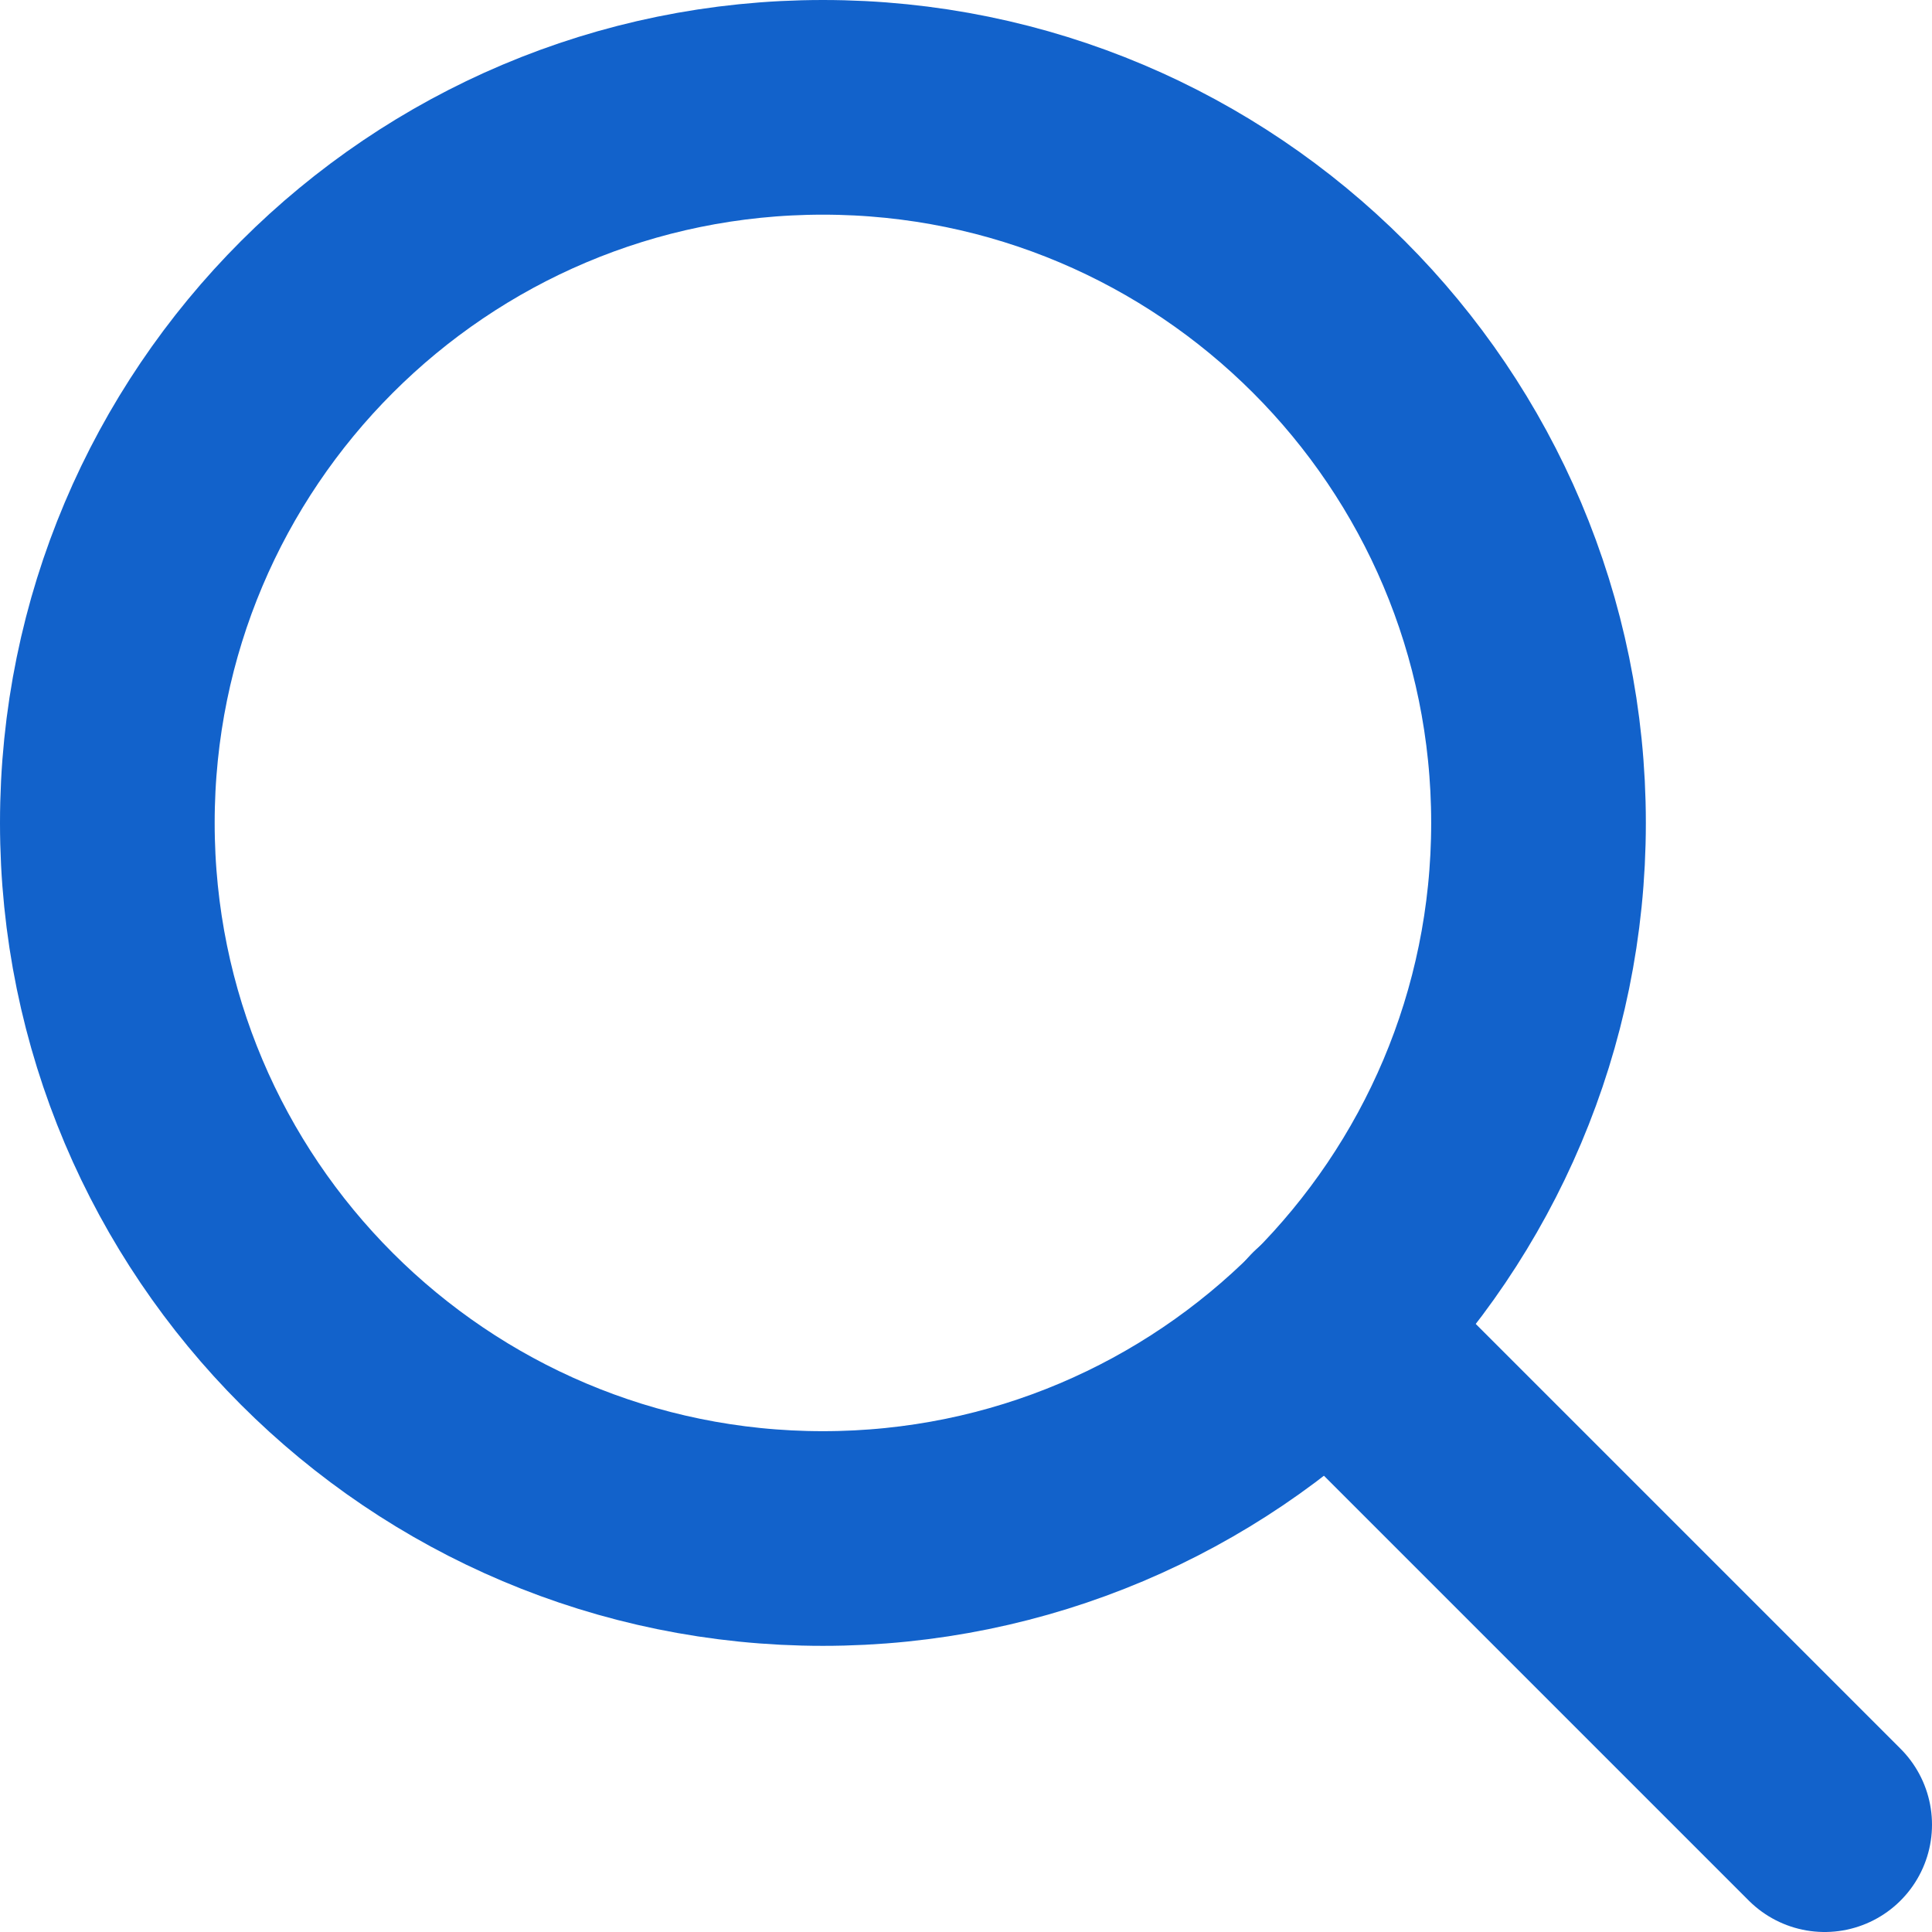
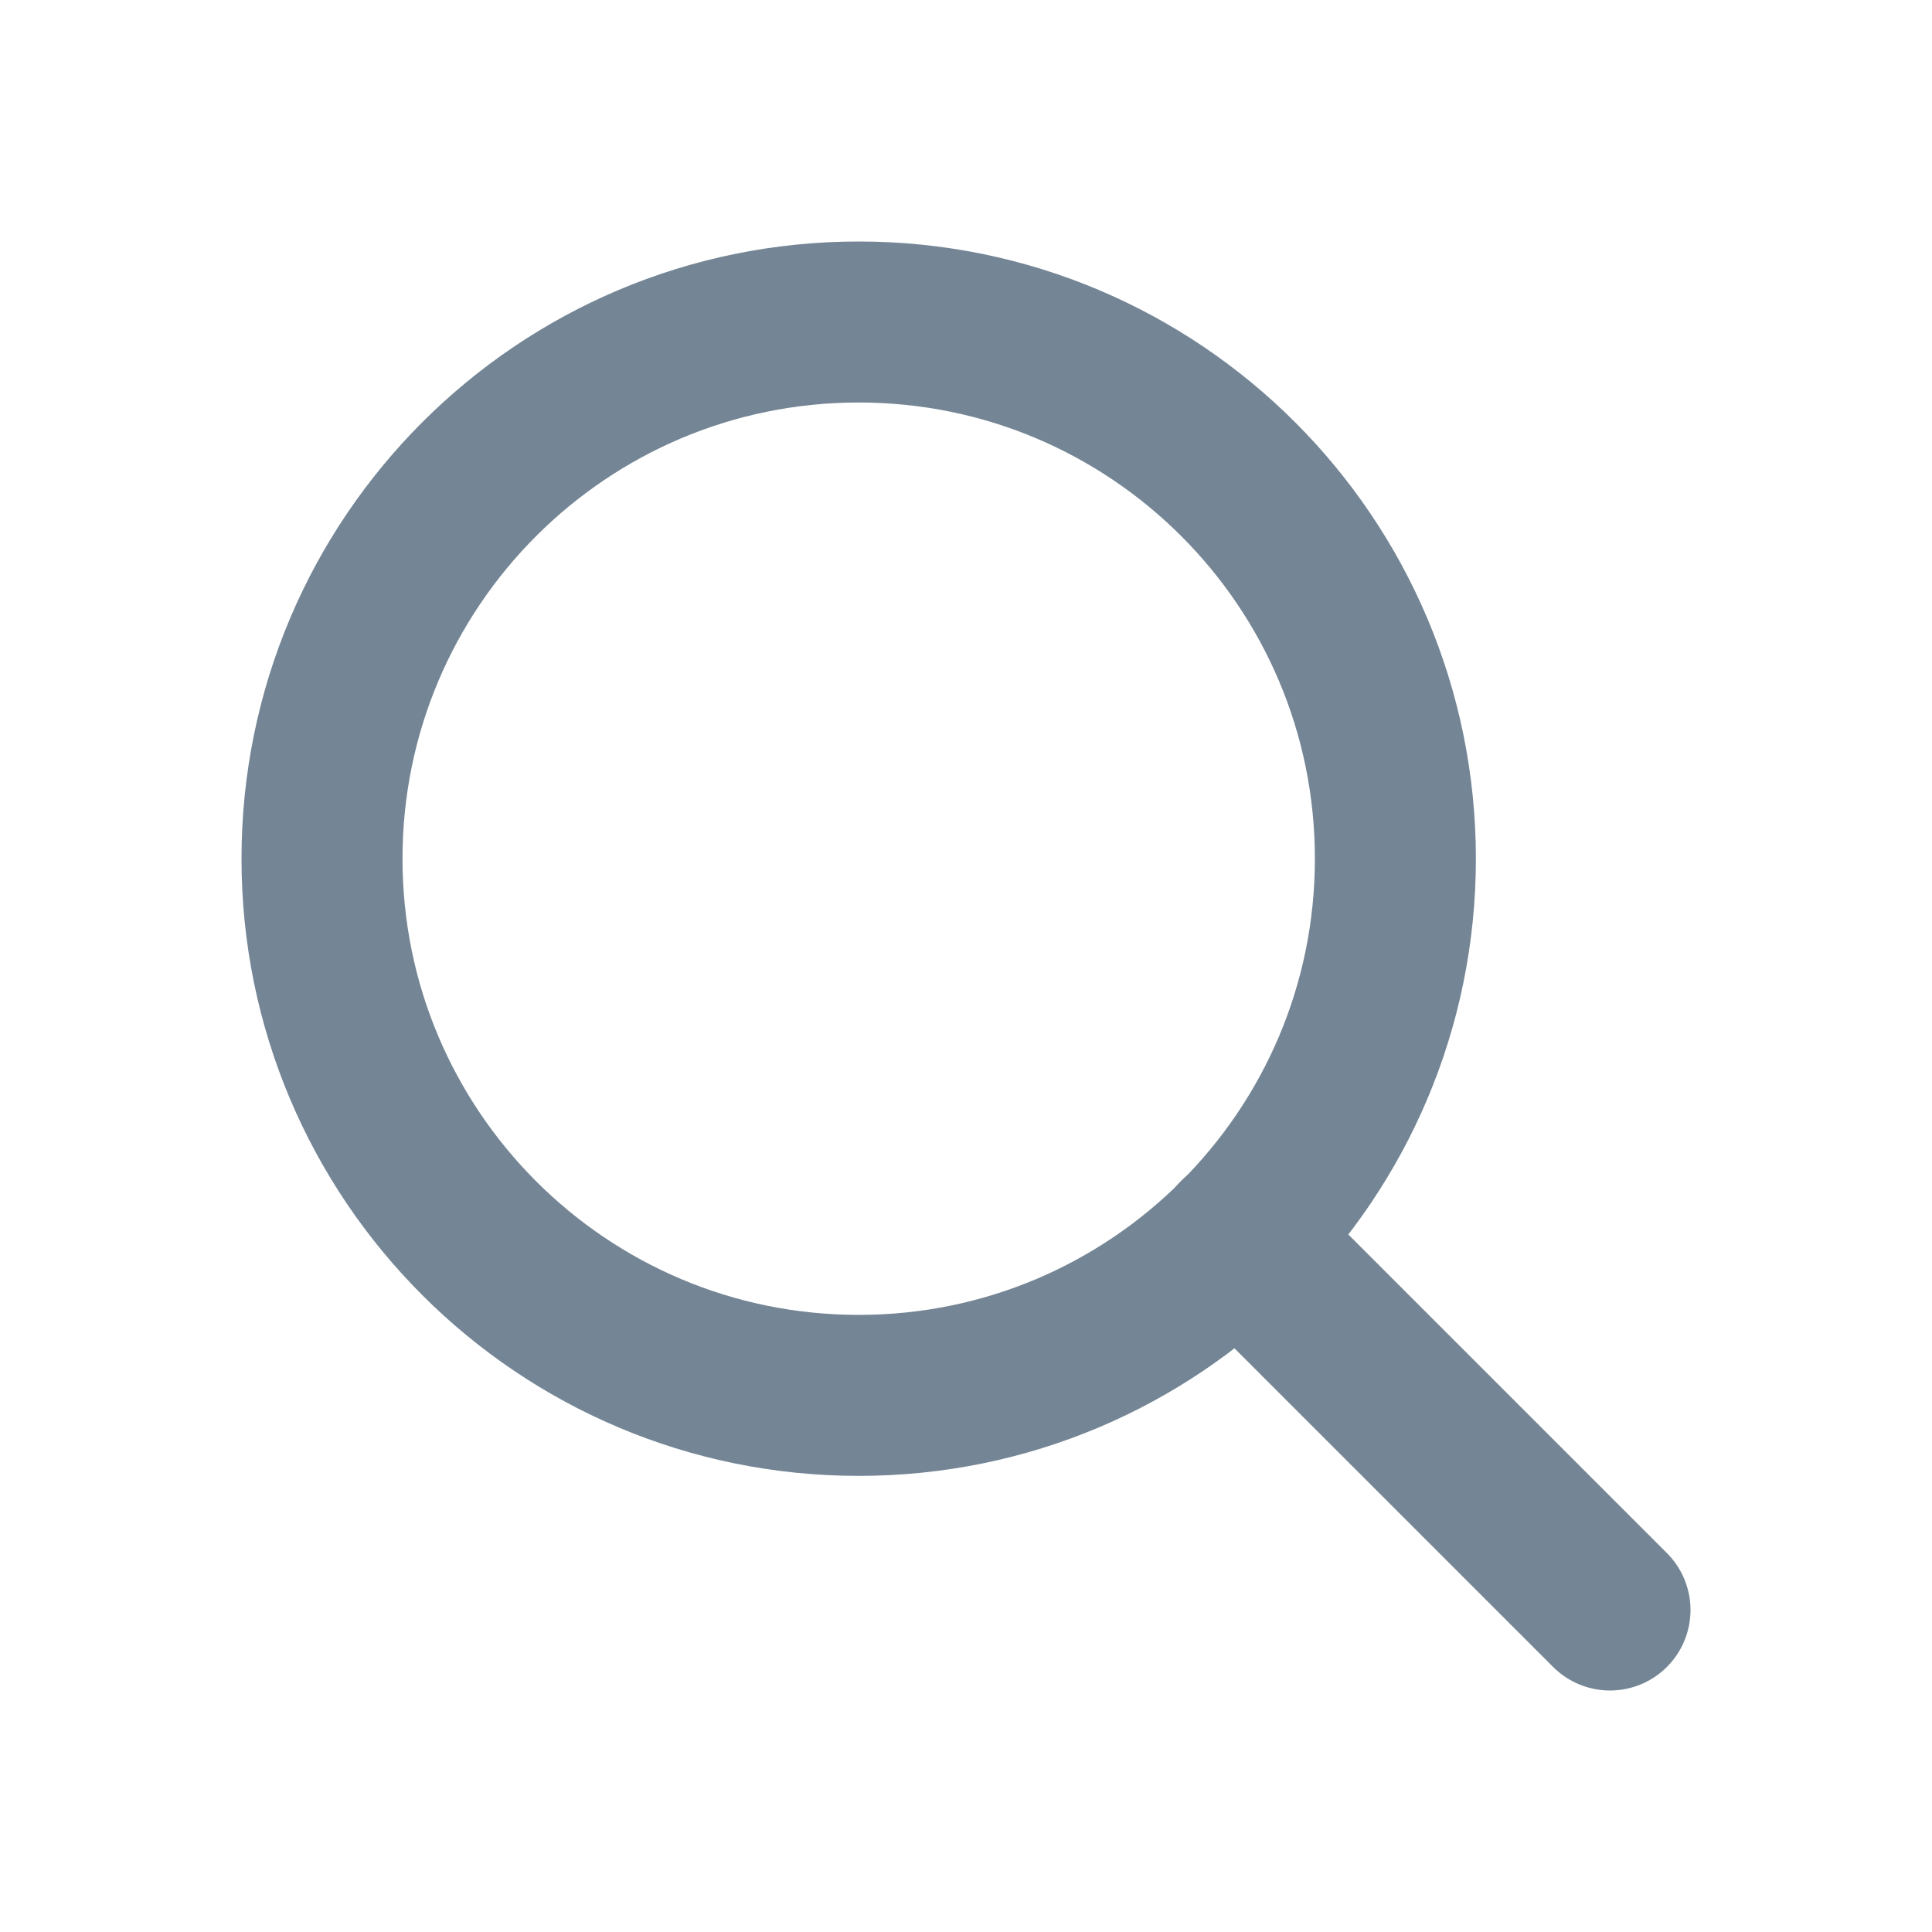
- <svg xmlns="http://www.w3.org/2000/svg" width="18px" height="18px" viewBox="0 0 18 18" version="1.1">
-   <g id="Relize-#1" stroke="none" stroke-width="1" fill="none" fill-rule="evenodd" stroke-linecap="round" stroke-linejoin="round">
-     <g id="UI-03.-Помощь-:-Вопросы-и-ответы" transform="translate(-27, -145)" stroke="#1262CB" stroke-width="2">
-       <g id="searchbar" transform="translate(16, 130)">
-         <g id="Icons/Tabs/Search" transform="translate(8, 12)">
-           <g id="icon-g" transform="translate(4, 4)">
-             <circle id="Oval" cx="6.667" cy="6.667" r="6.667" />
-             <line x1="16" y1="16" x2="11.378" y2="11.378" id="Shape" />
-           </g>
-         </g>
-       </g>
+ <svg xmlns="http://www.w3.org/2000/svg" width="30px" height="30px" viewBox="0 0 24 24" version="1.1">
+   <g id="Icons/Tabs/Search" stroke="none" stroke-width="1" fill="none" fill-rule="evenodd">
+     <rect id="tab-item__iconsizer" x="0" y="0" width="24" height="24" />
+     <g id="icon-g" transform="translate(4, 4)" stroke="#748595" stroke-linecap="round" stroke-linejoin="round" stroke-width="2">
+       <circle id="Oval" cx="6.667" cy="6.667" r="6.667" />
+       <line x1="16" y1="16" x2="11.378" y2="11.378" id="Shape" />
    </g>
  </g>
</svg>
